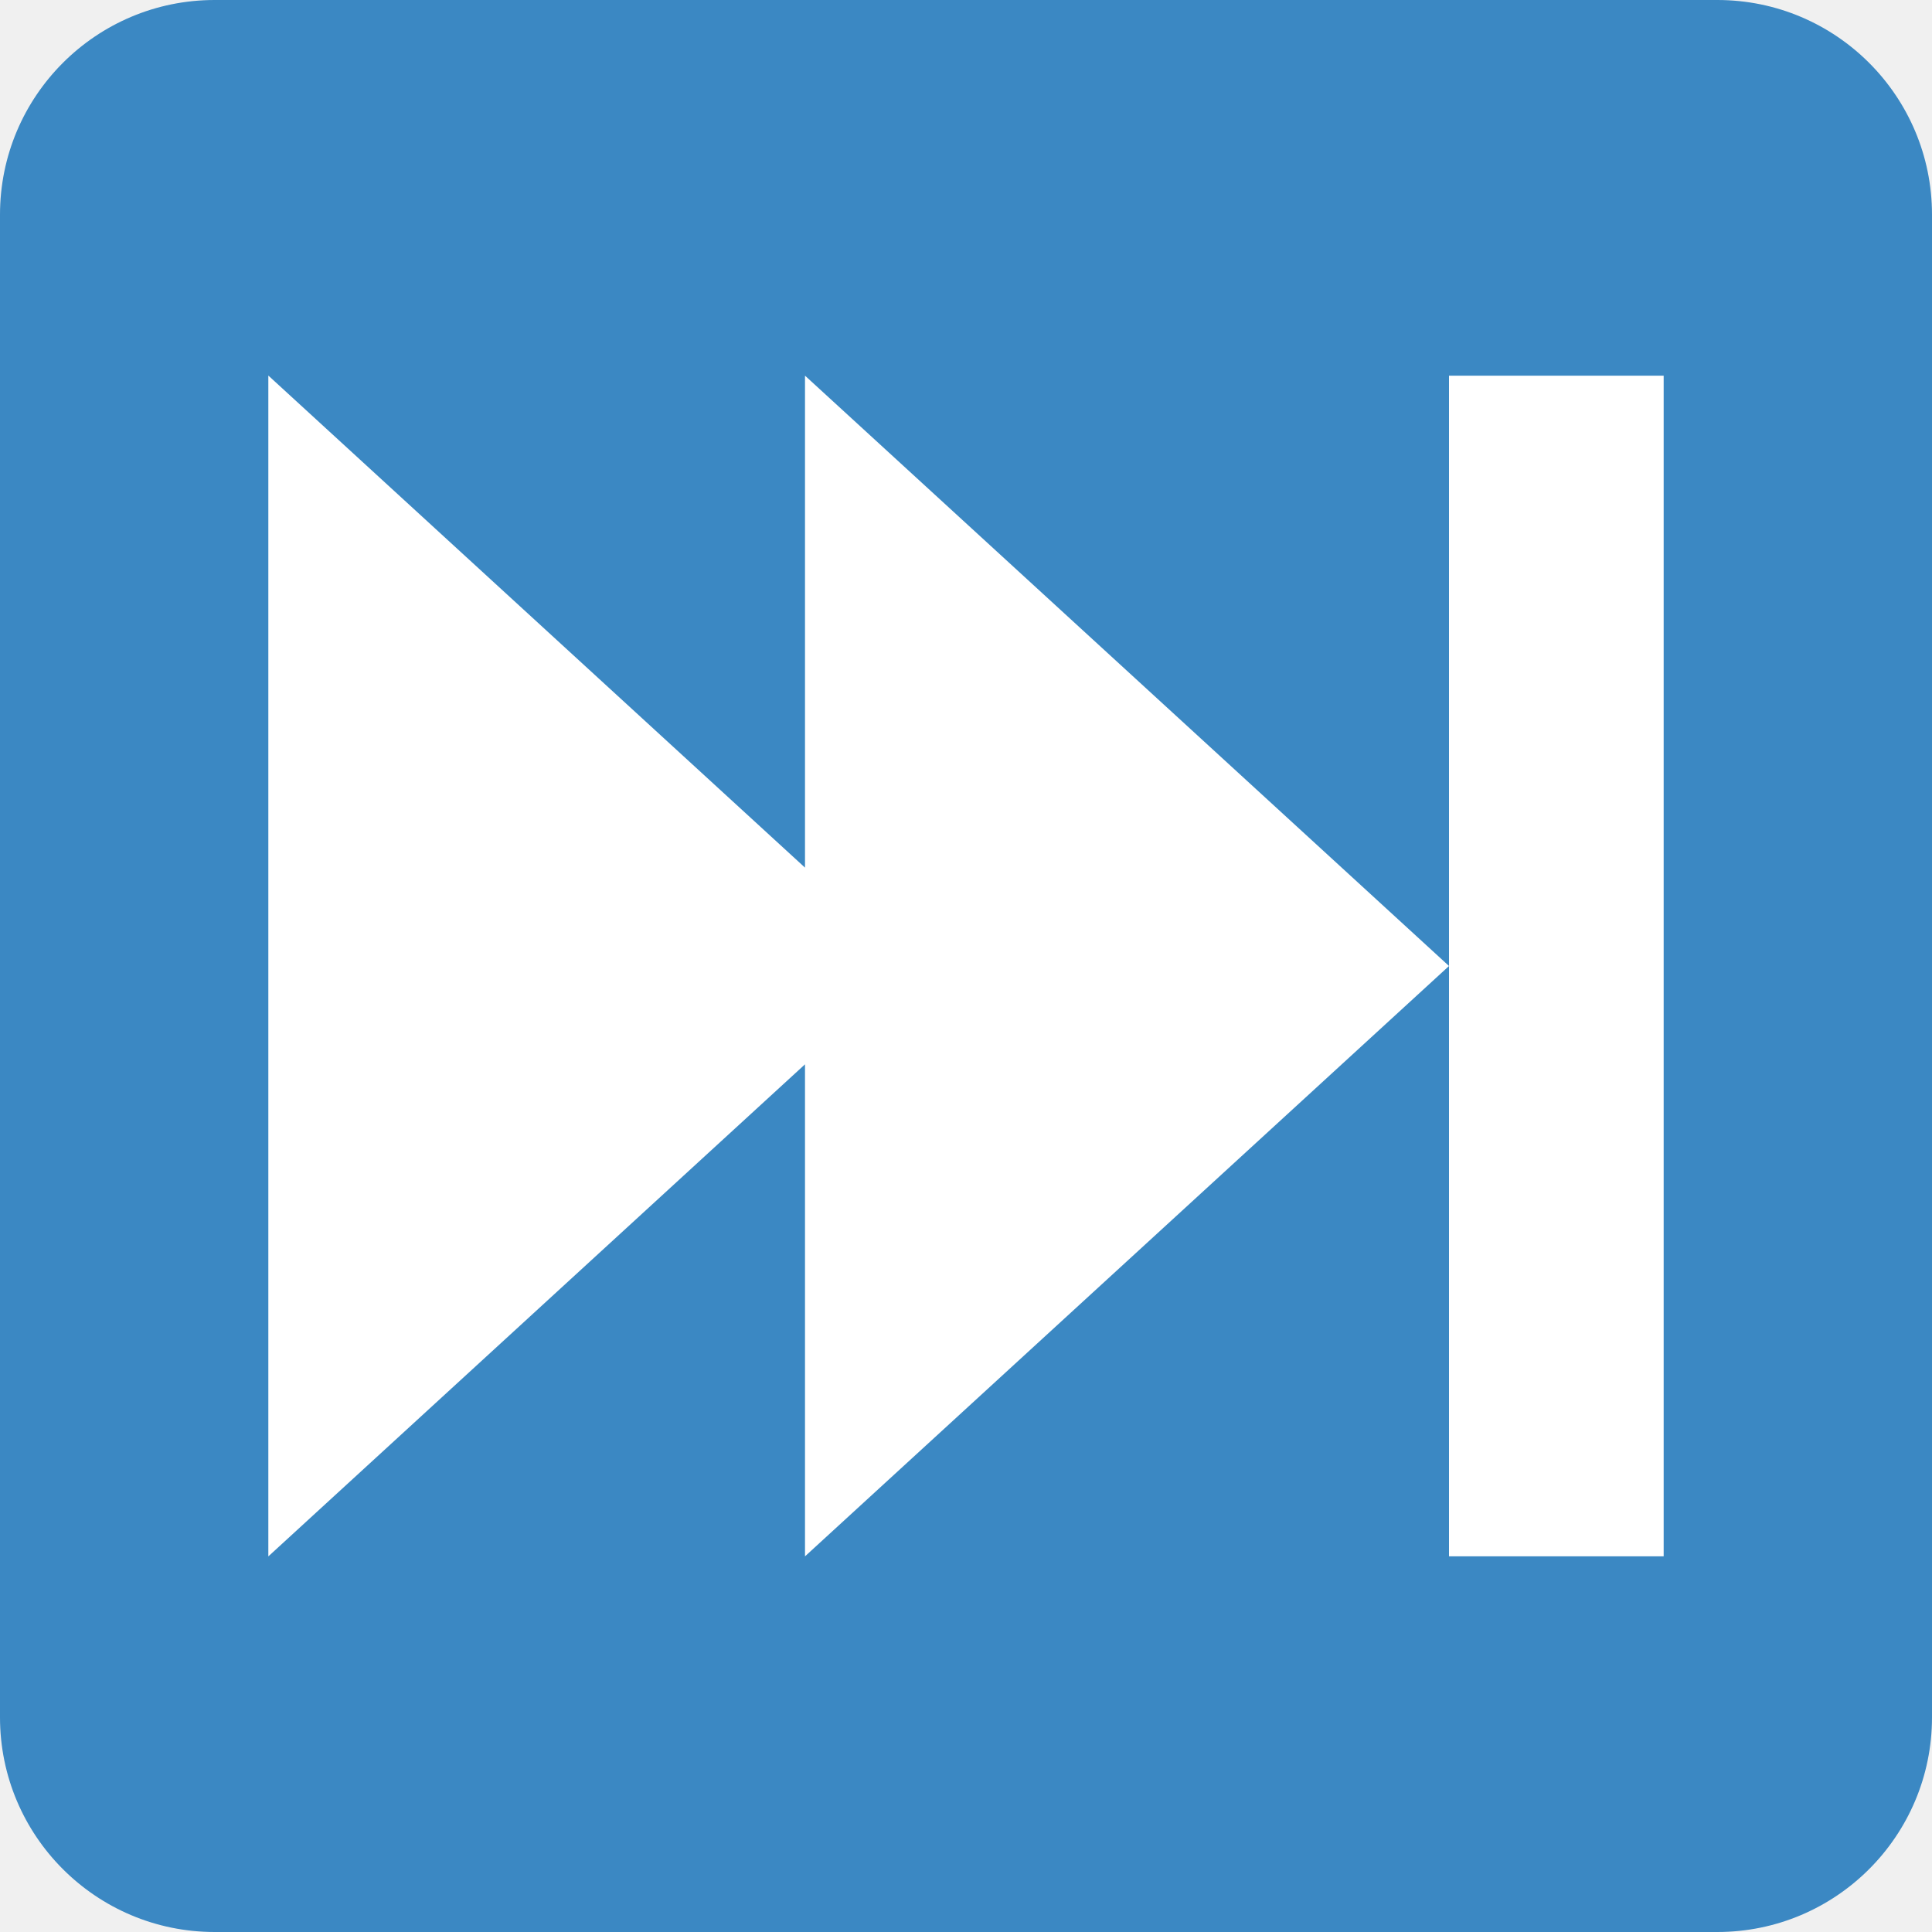
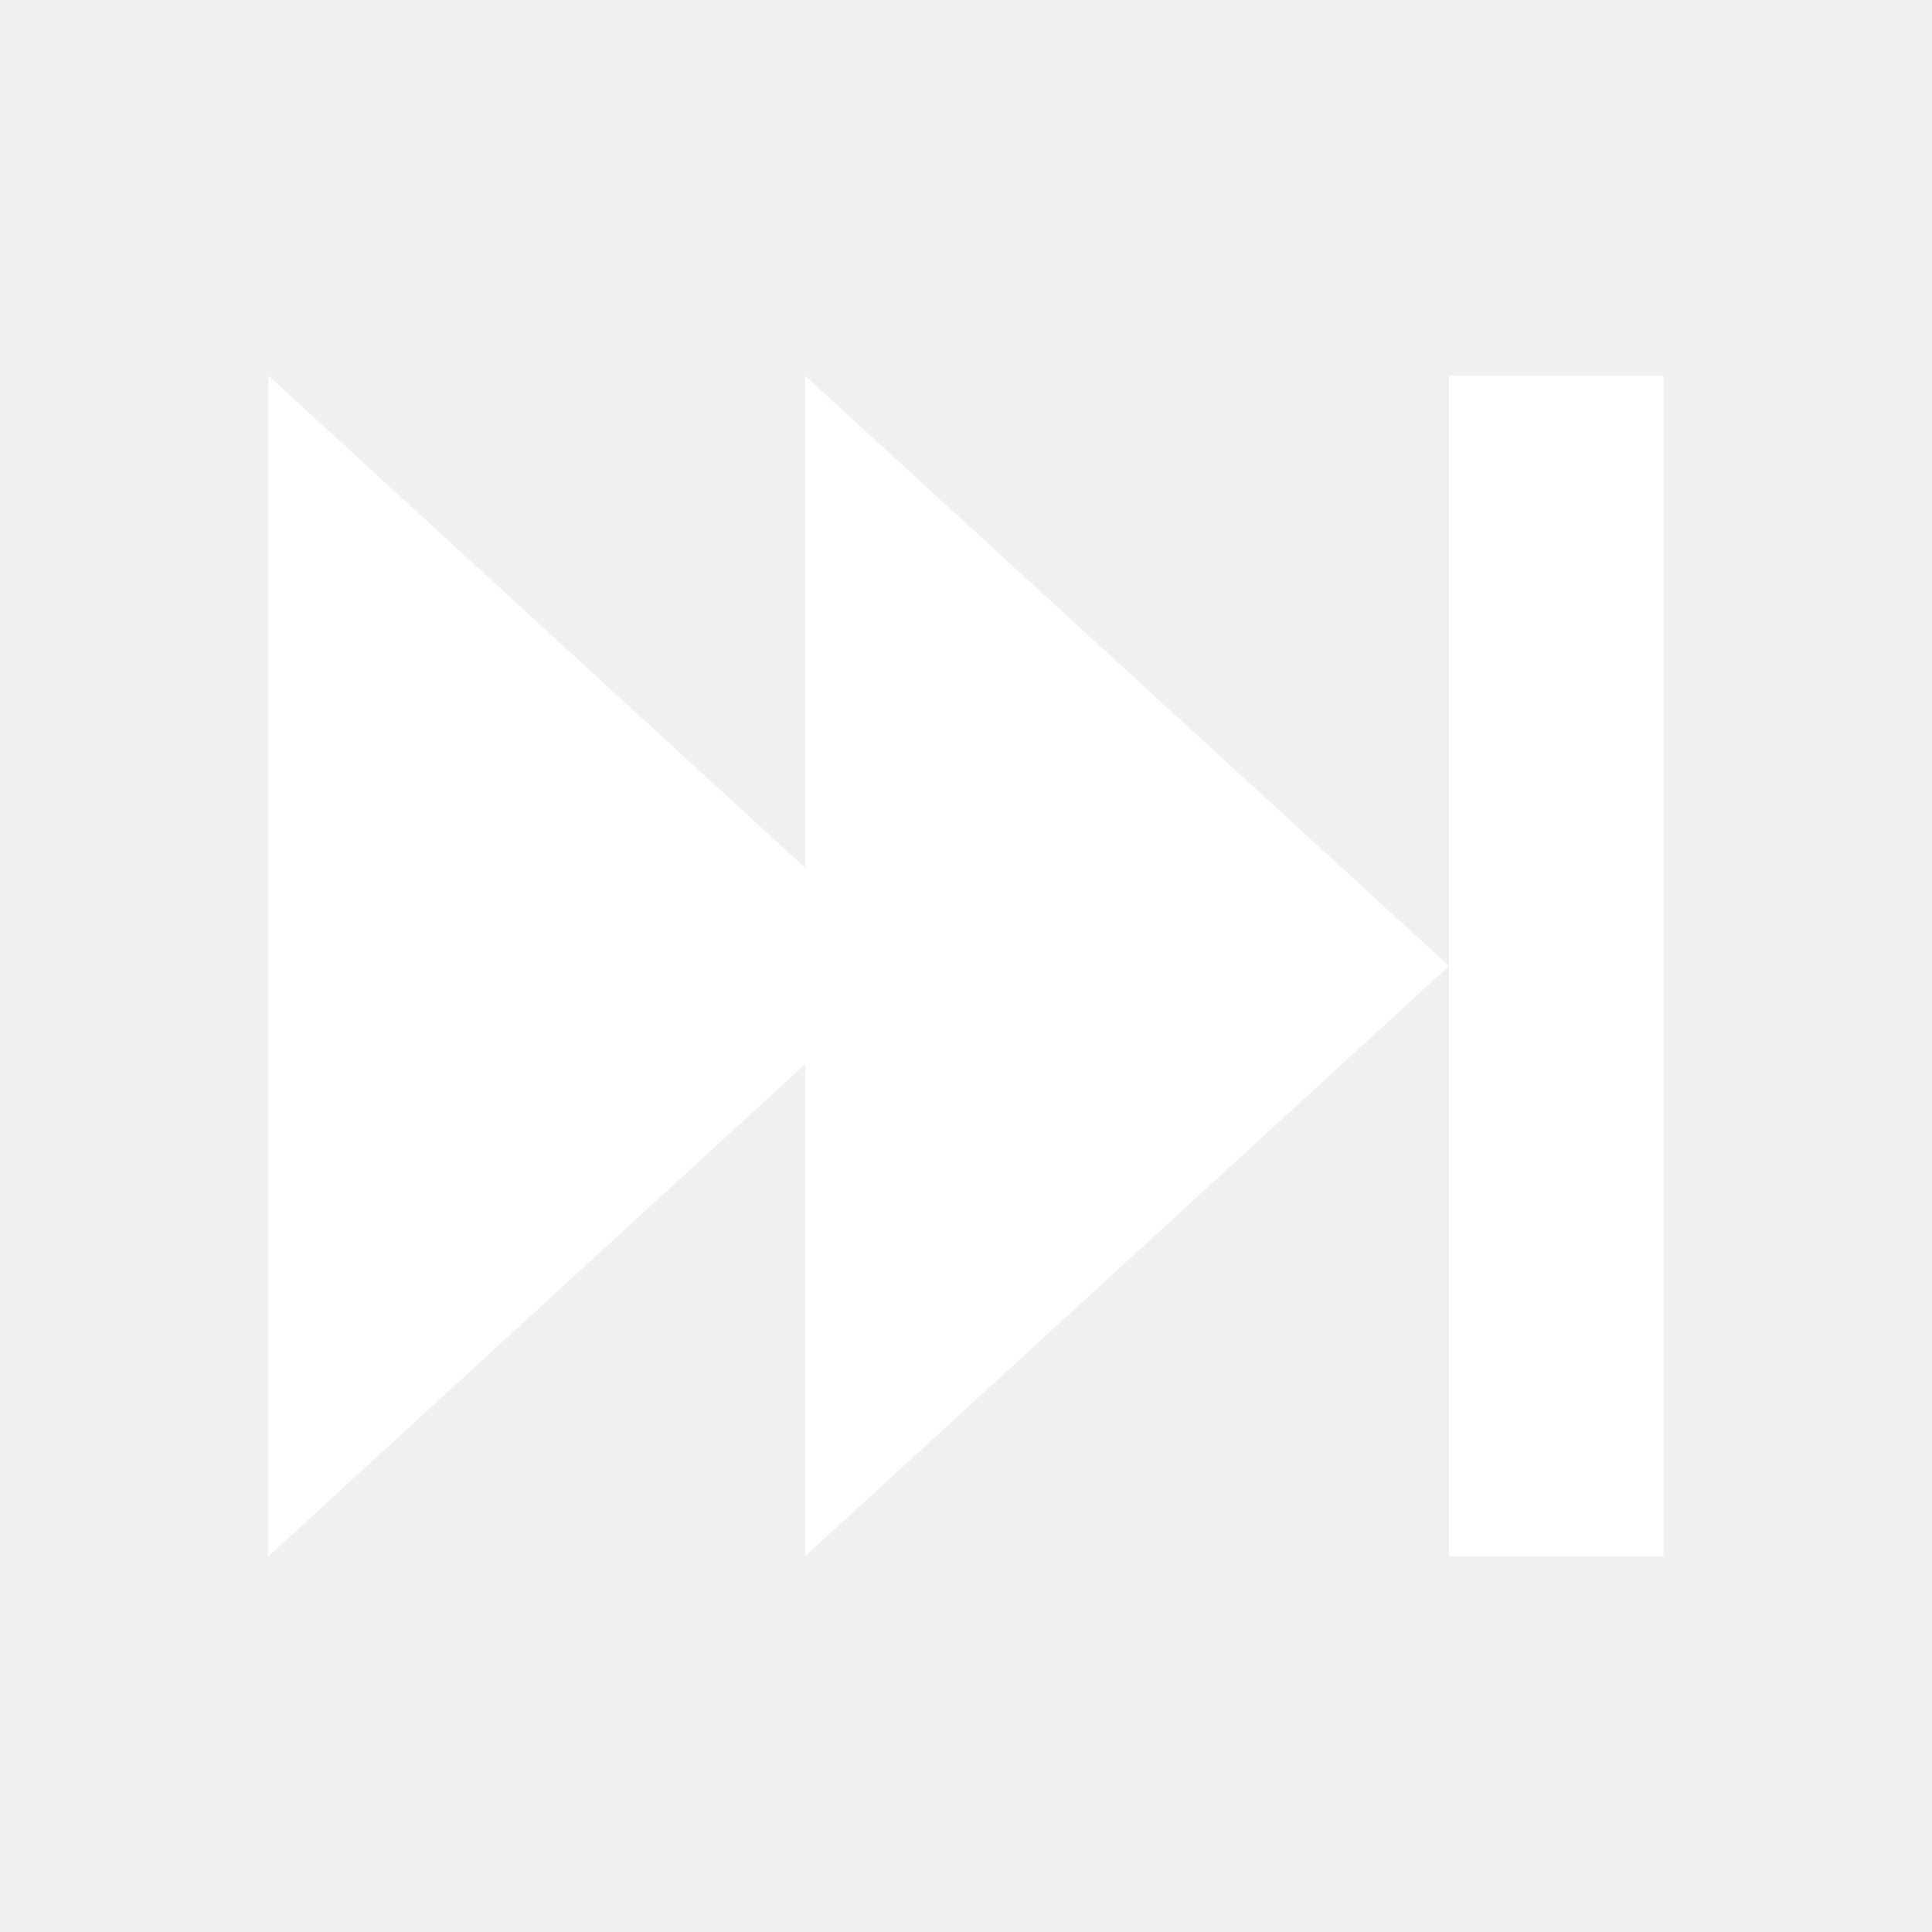
<svg xmlns="http://www.w3.org/2000/svg" viewBox="0 0 45 45">
  <defs>
    <clipPath id="a" clipPathUnits="userSpaceOnUse">
      <path d="M0 36h36V0H0v36z" />
    </clipPath>
  </defs>
  <g clip-path="url(#a)" transform="matrix(1.25 0 0 -1.25 0 45)">
-     <path d="M36 4a4 4 0 00-4-4H4a4 4 0 00-4 4v28a4 4 0 004 4h28a4 4 0 004-4V4z" fill="#3b88c3" />
    <path d="M27 18L15 29v-9.167L5 29.002V6.999l10 9.169V7l12 11zM31 7h-4v22h4V7z" fill="#fff" />
  </g>
</svg>
